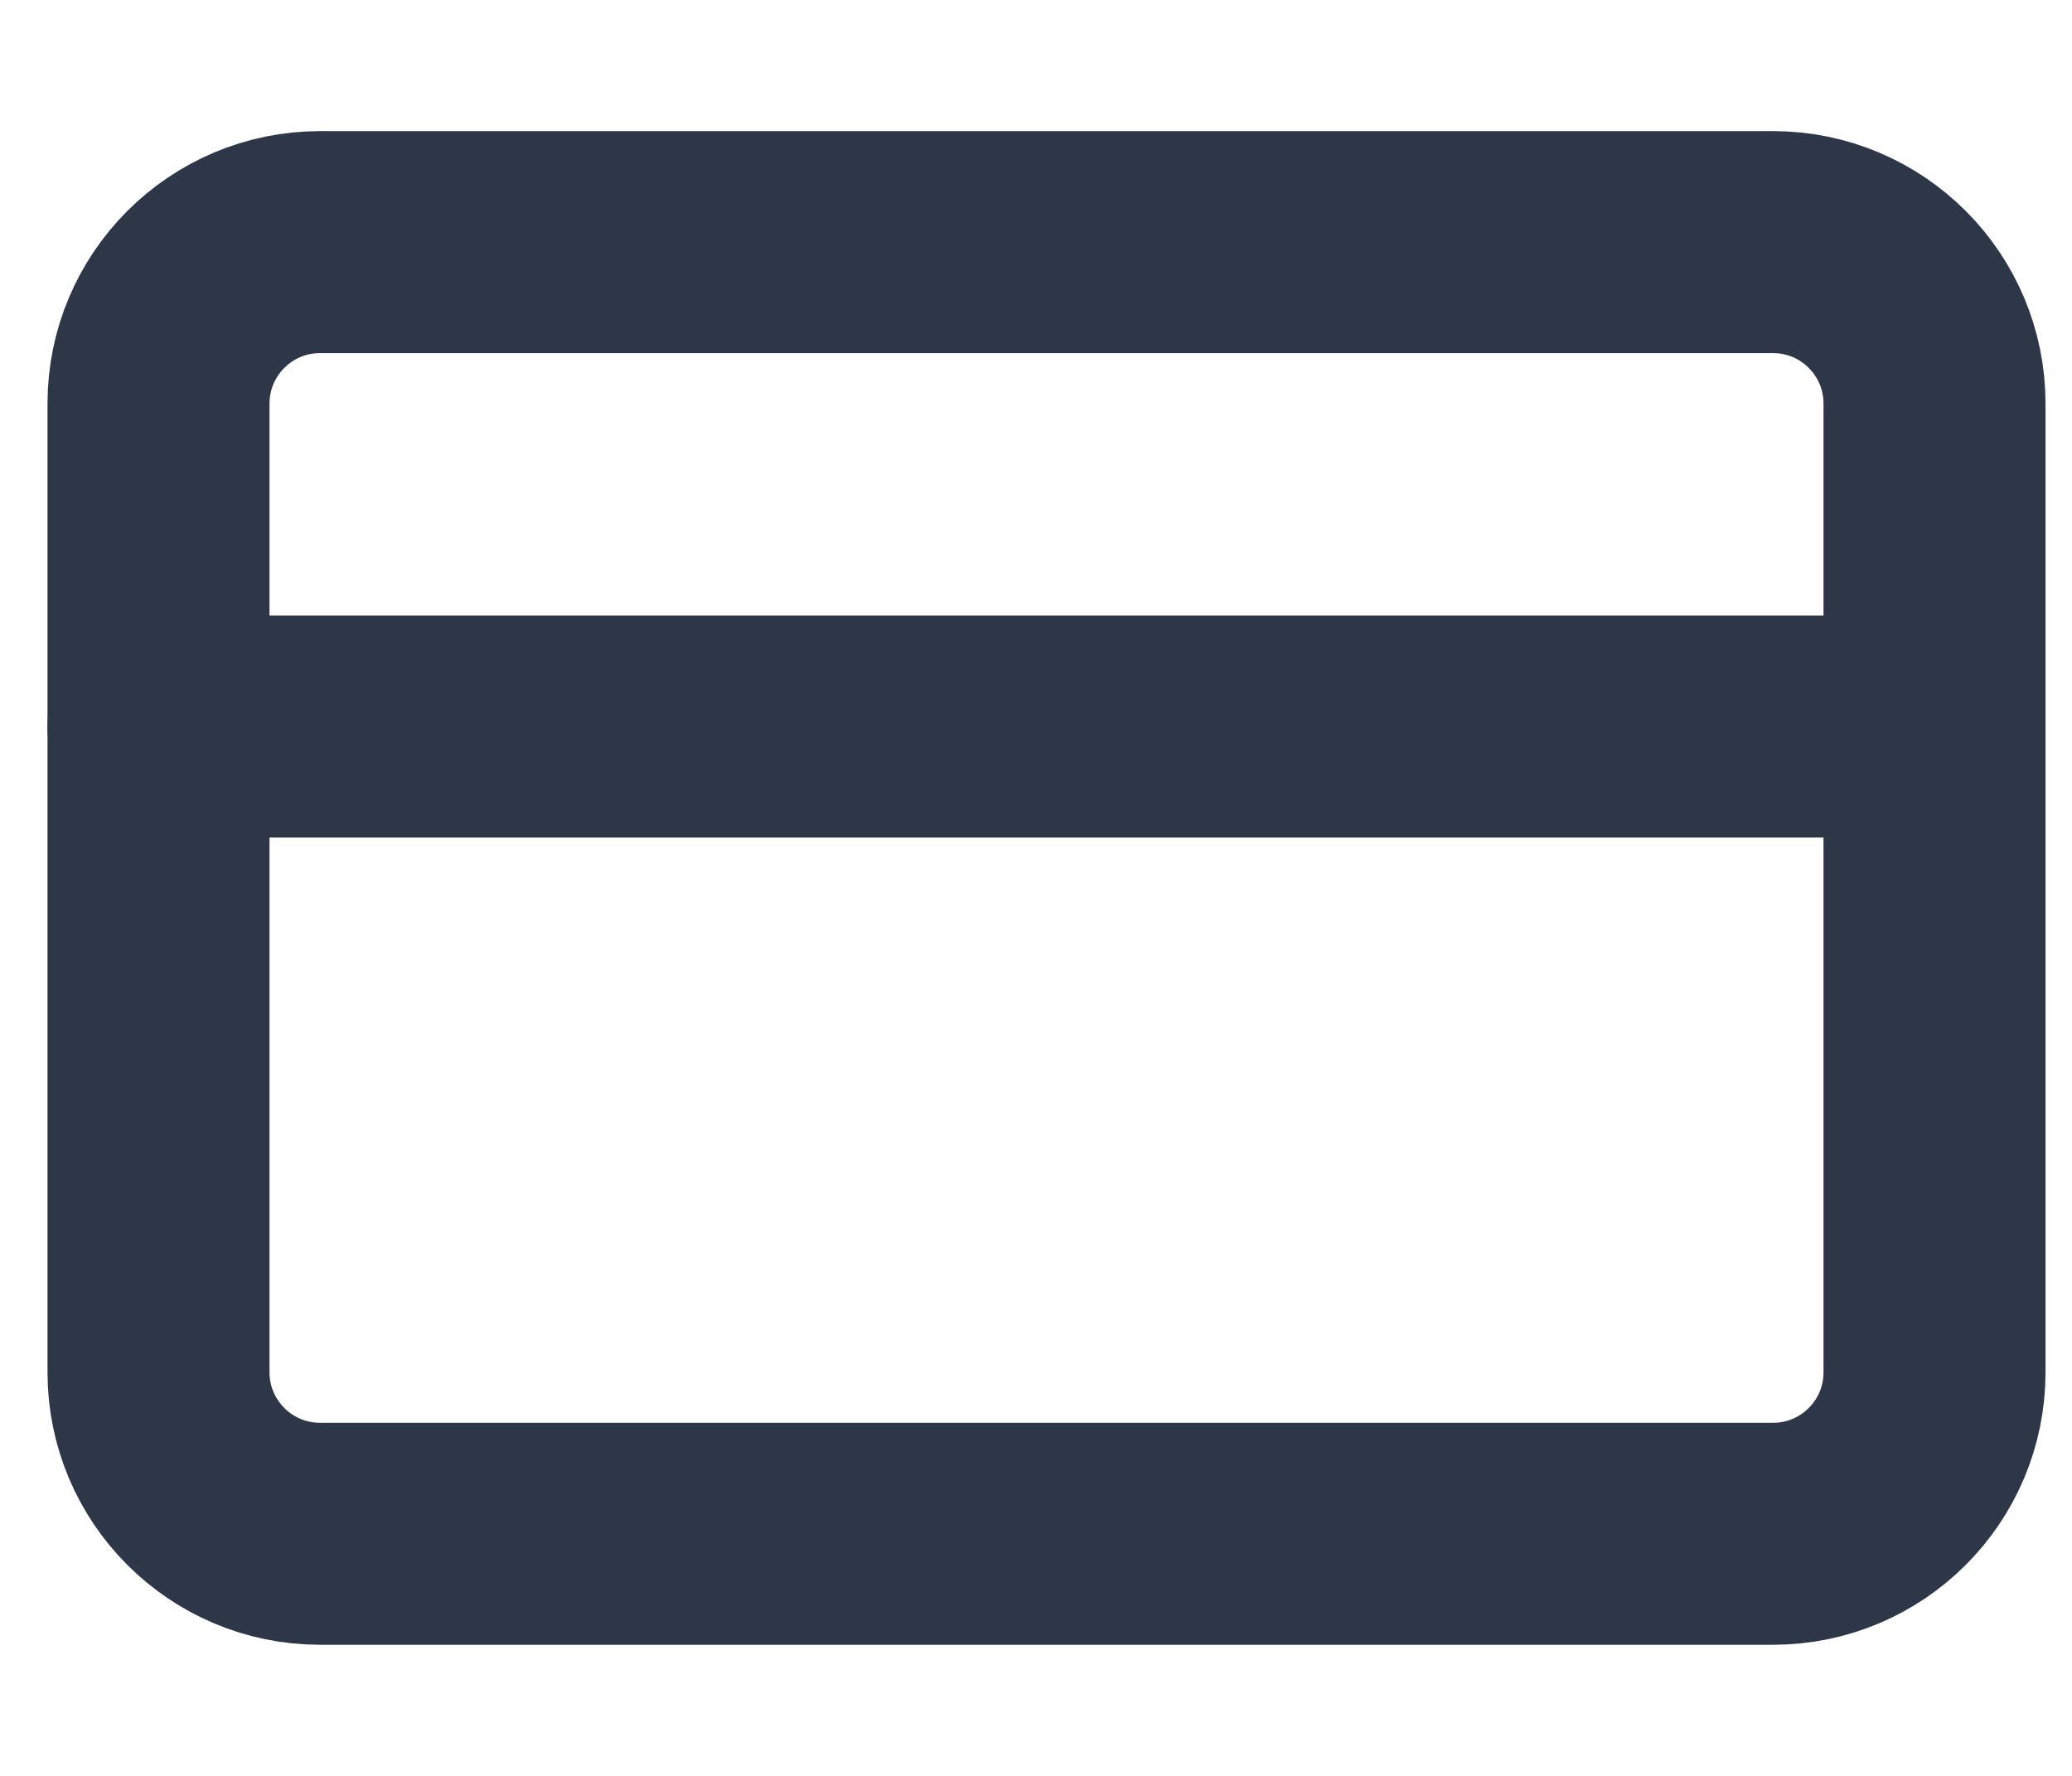
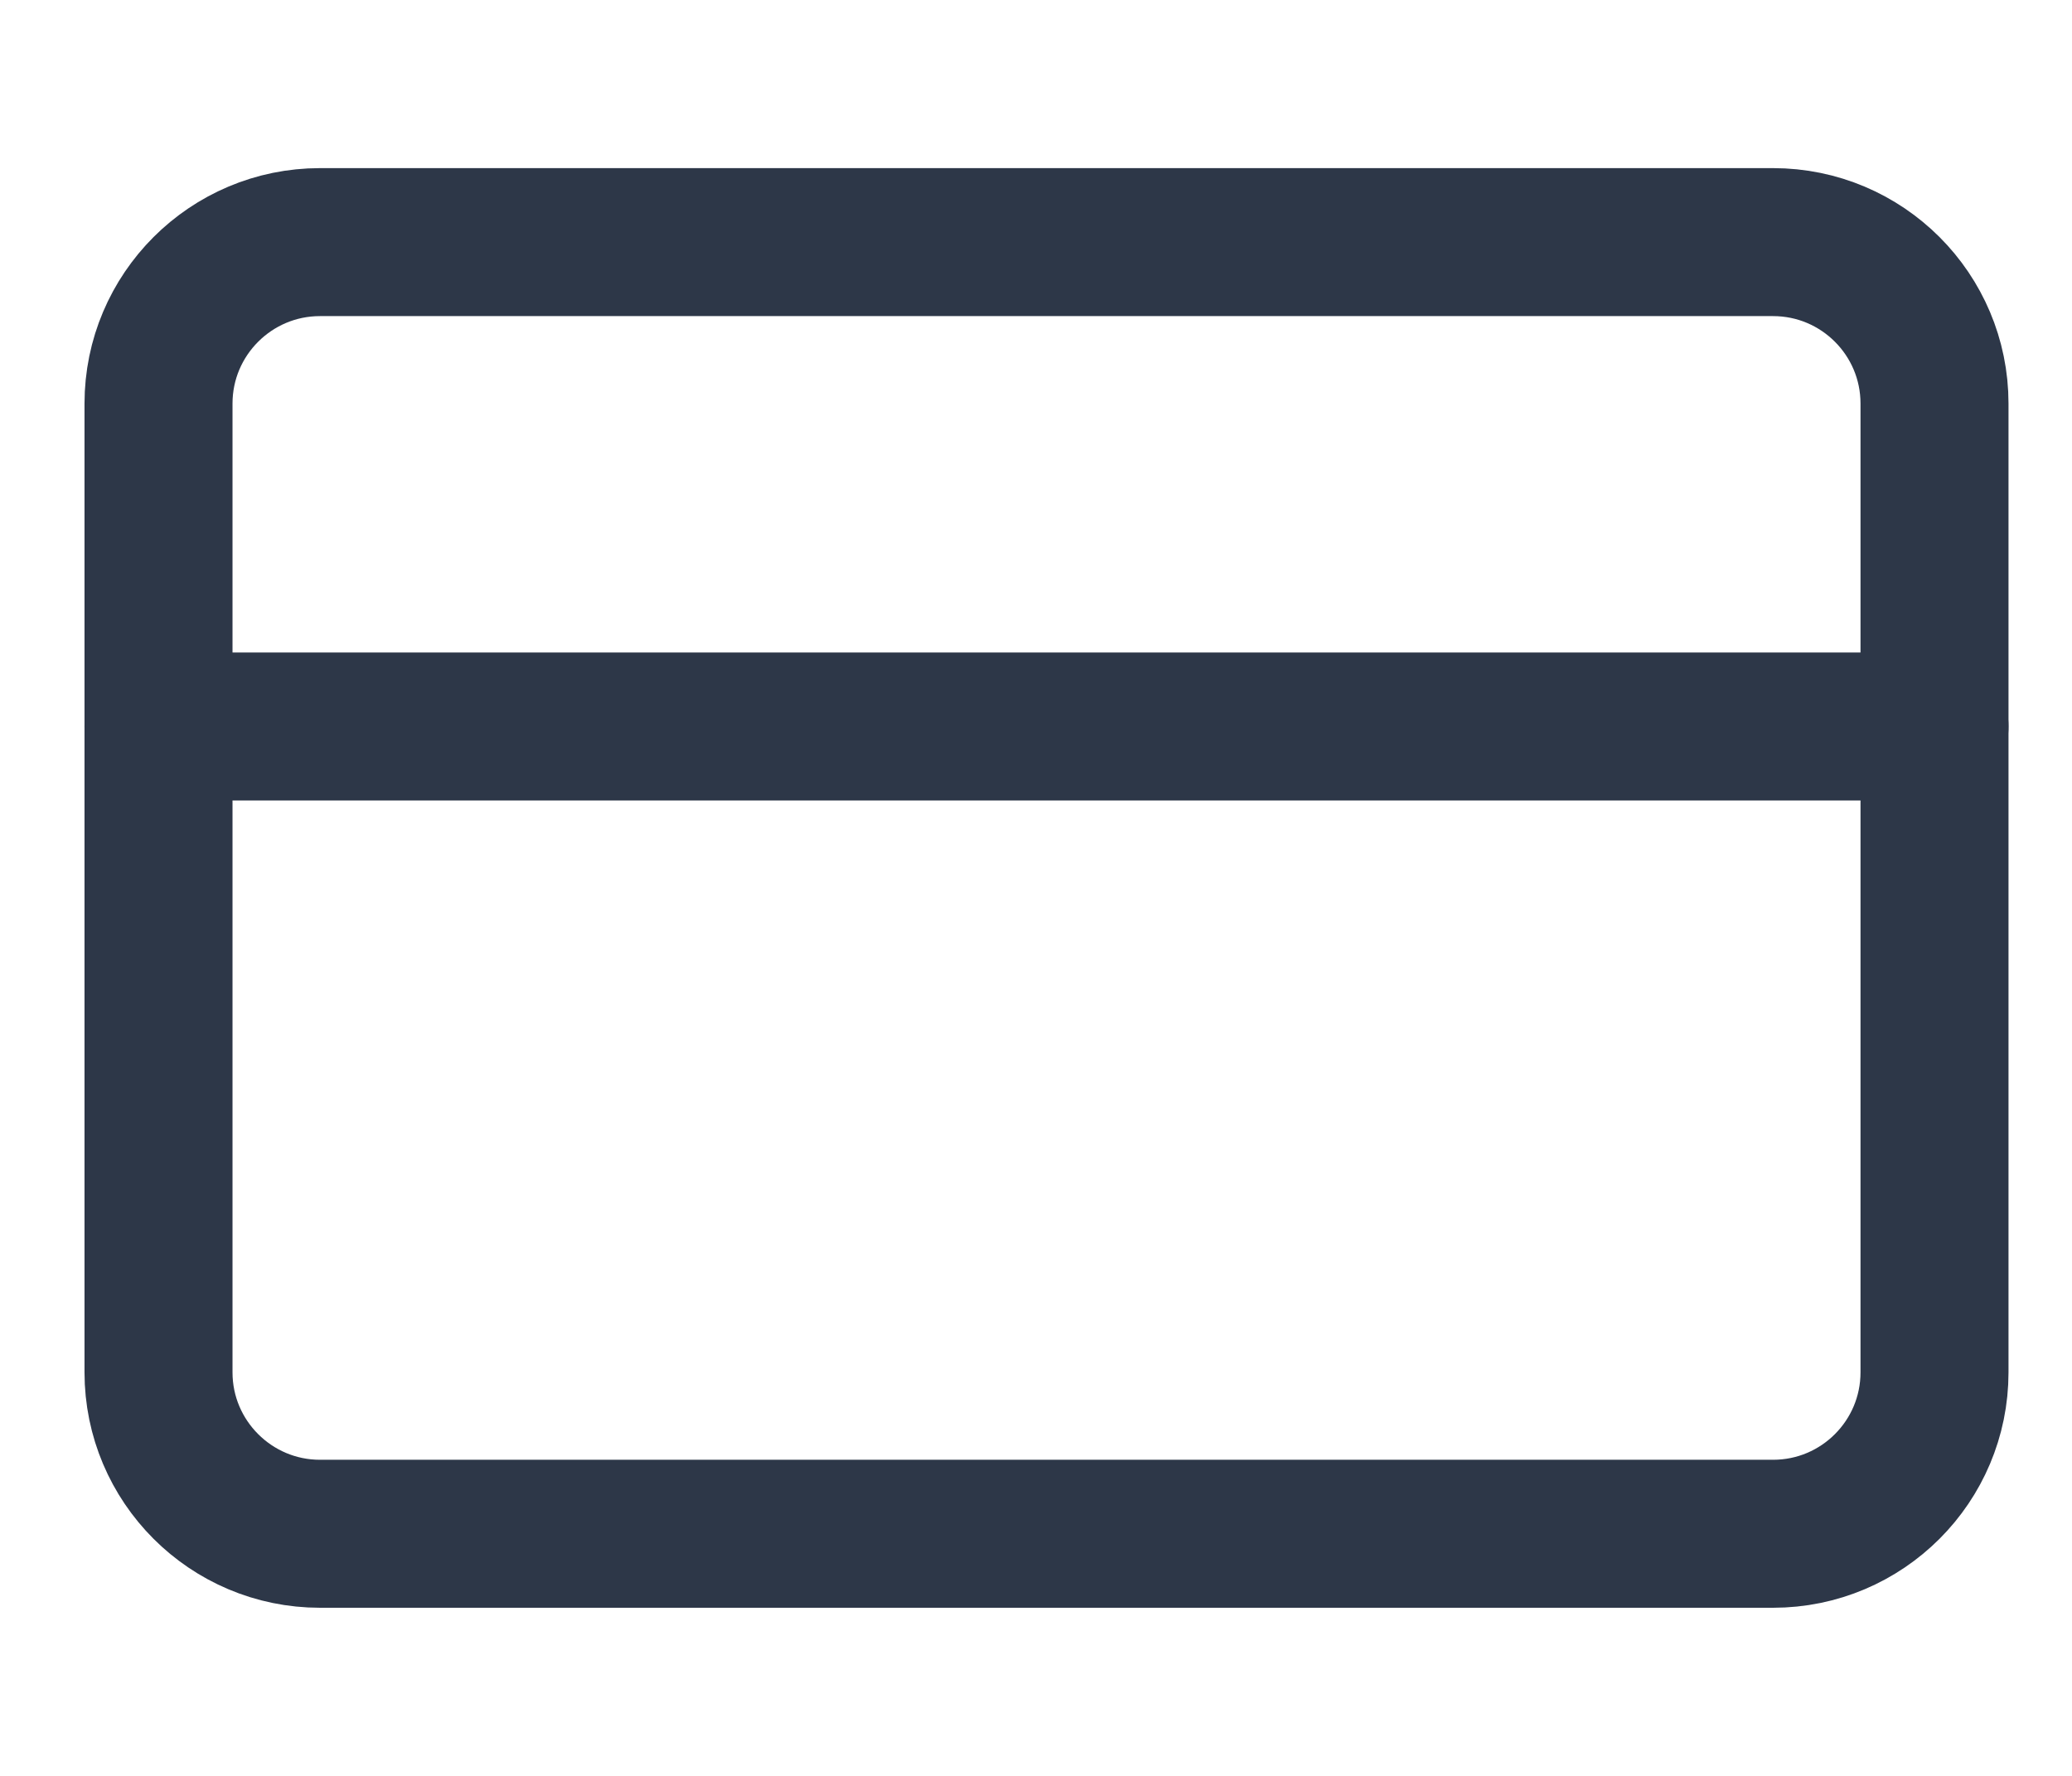
<svg xmlns="http://www.w3.org/2000/svg" width="14" height="12" viewBox="0 0 14 12" fill="none">
-   <path d="M11.98 1.636H2.162C1.56 1.636 1.071 2.125 1.071 2.727V9.273C1.071 9.875 1.56 10.364 2.162 10.364H11.98C12.583 10.364 13.071 9.875 13.071 9.273V2.727C13.071 2.125 12.583 1.636 11.98 1.636Z" stroke="#2D3748" stroke-width="1.5" stroke-linecap="round" stroke-linejoin="round" />
-   <path d="M1.071 4.909H13.071" stroke="#2D3748" stroke-width="1.5" stroke-linecap="round" stroke-linejoin="round" />
+   <path d="M11.98 1.636H2.162C1.56 1.636 1.071 2.125 1.071 2.727V9.273C1.071 9.875 1.56 10.364 2.162 10.364H11.98C12.583 10.364 13.071 9.875 13.071 9.273V2.727C13.071 2.125 12.583 1.636 11.98 1.636Z" stroke="#2D3748" strokeWidth="1.5" stroke-linecap="round" stroke-linejoin="round" />
+   <path d="M1.071 4.909H13.071" stroke="#2D3748" strokeWidth="1.5" stroke-linecap="round" stroke-linejoin="round" />
</svg>
